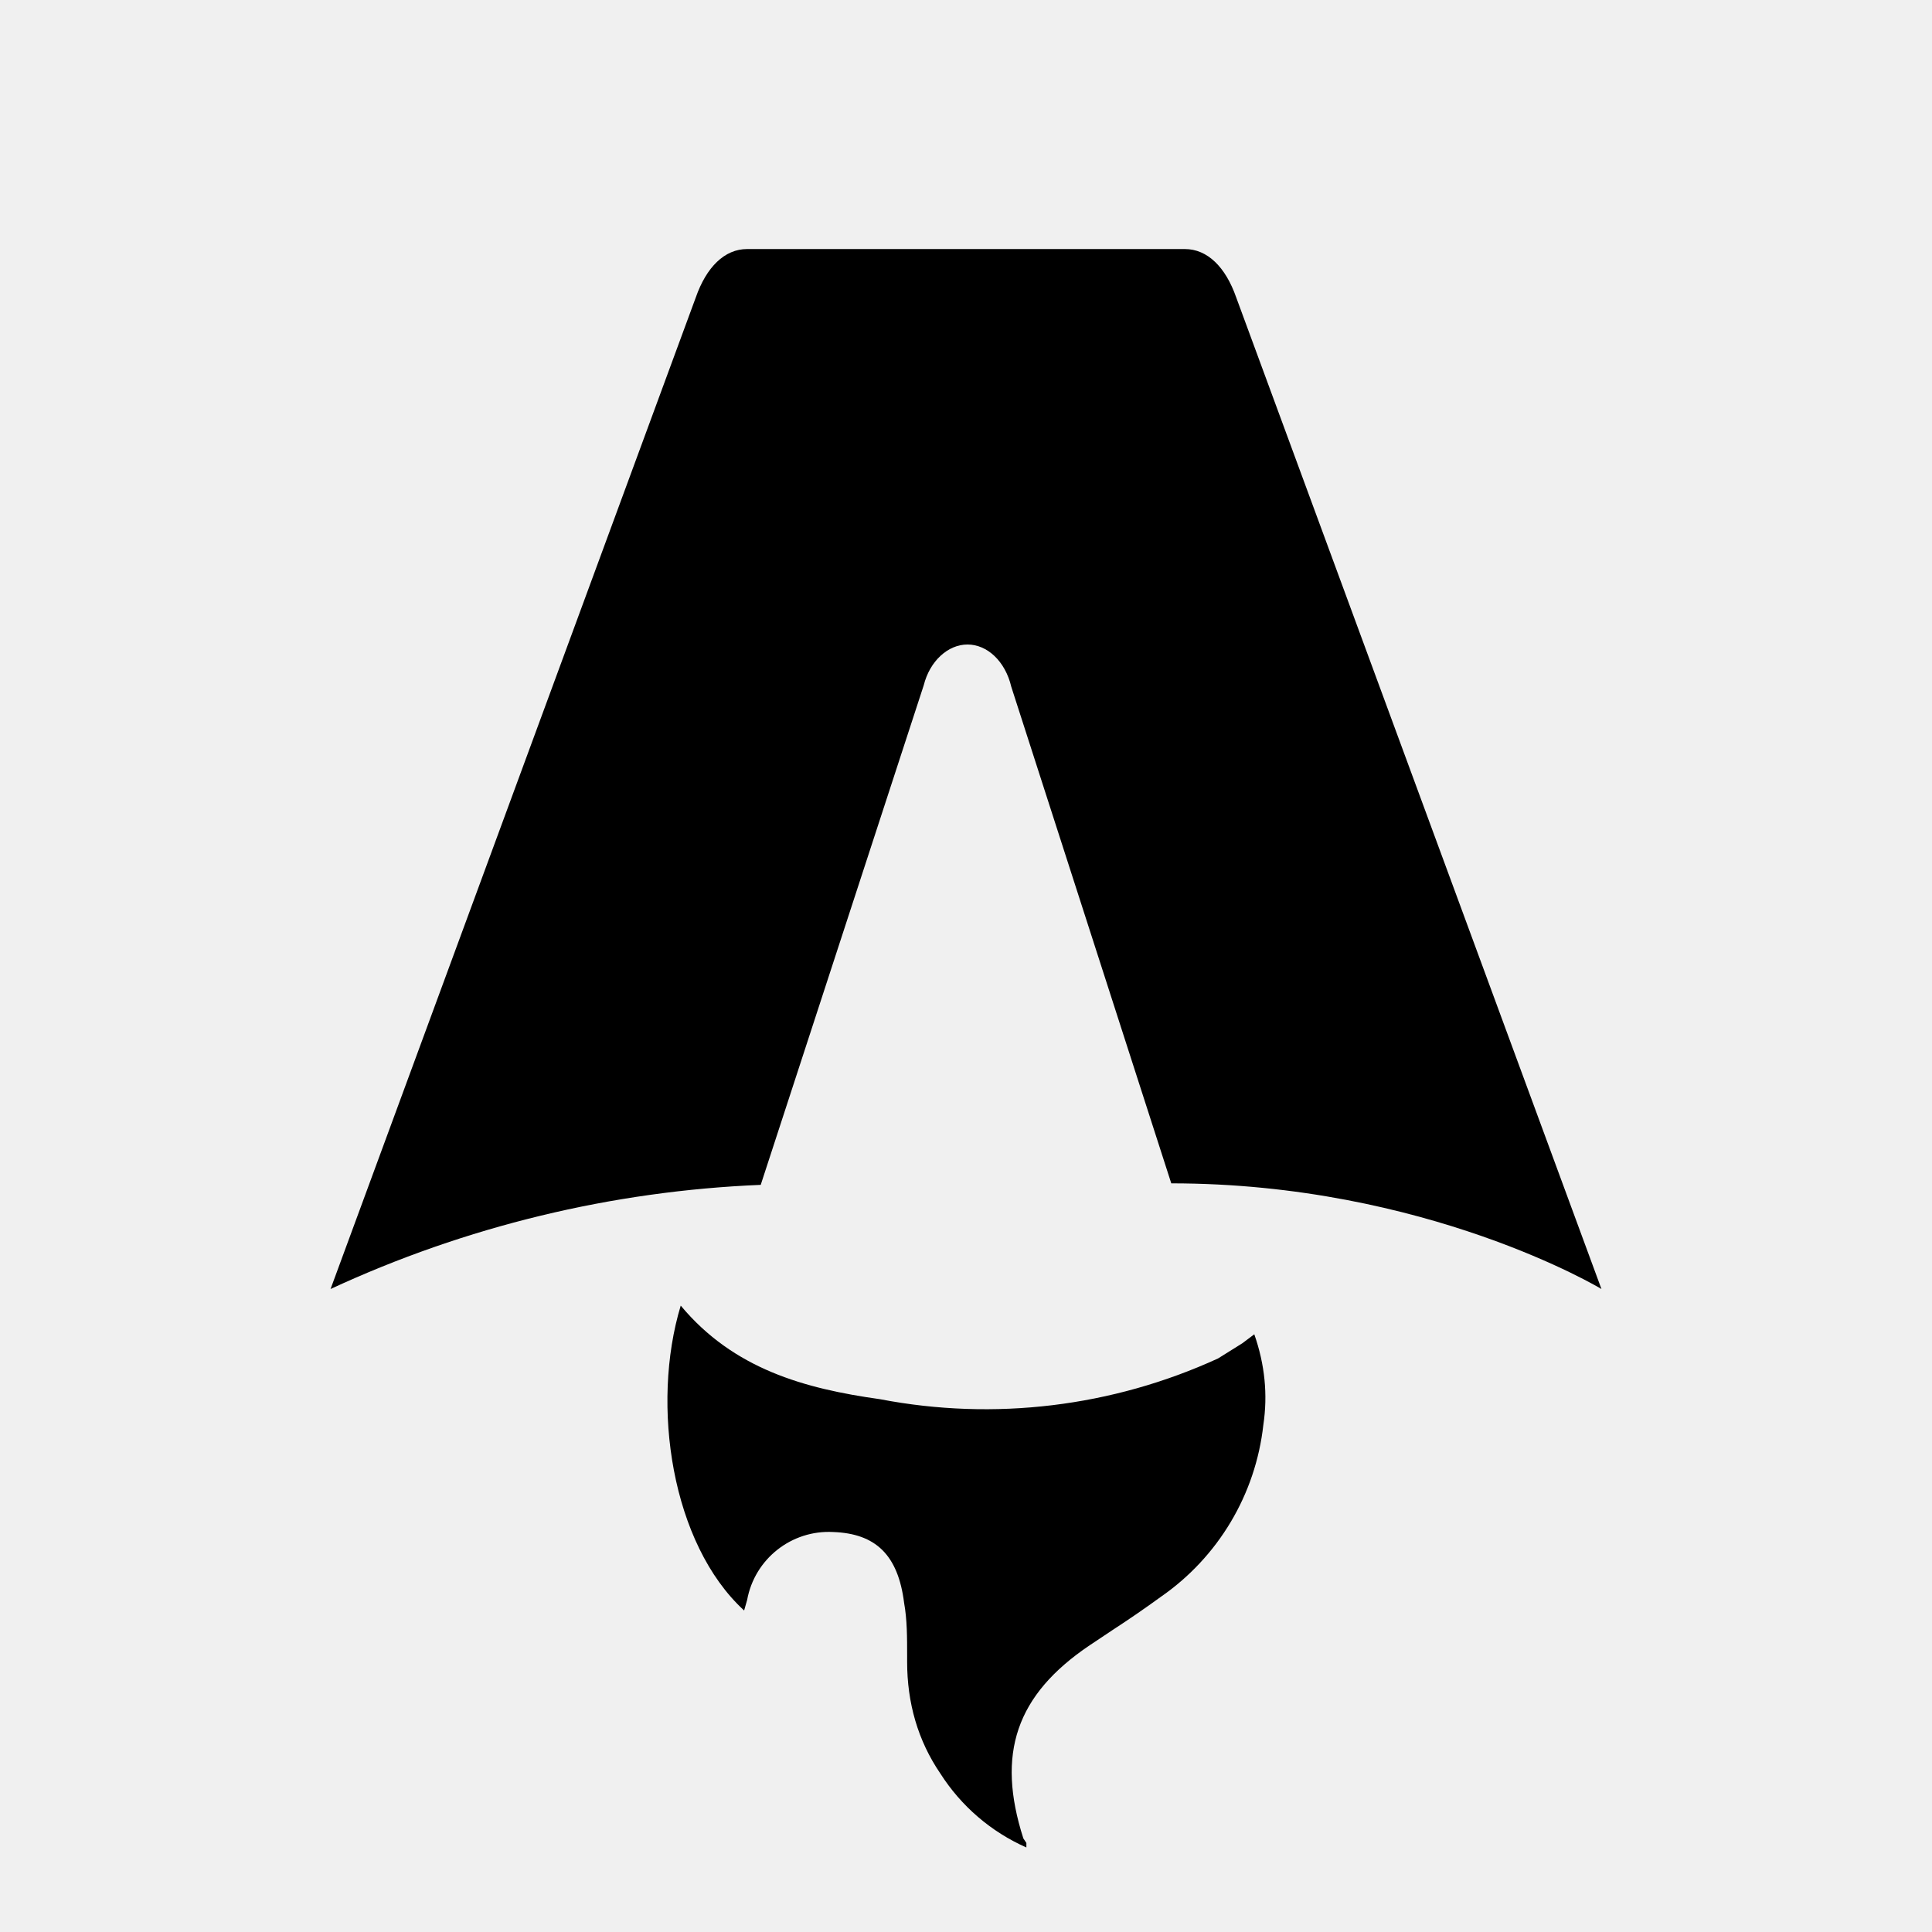
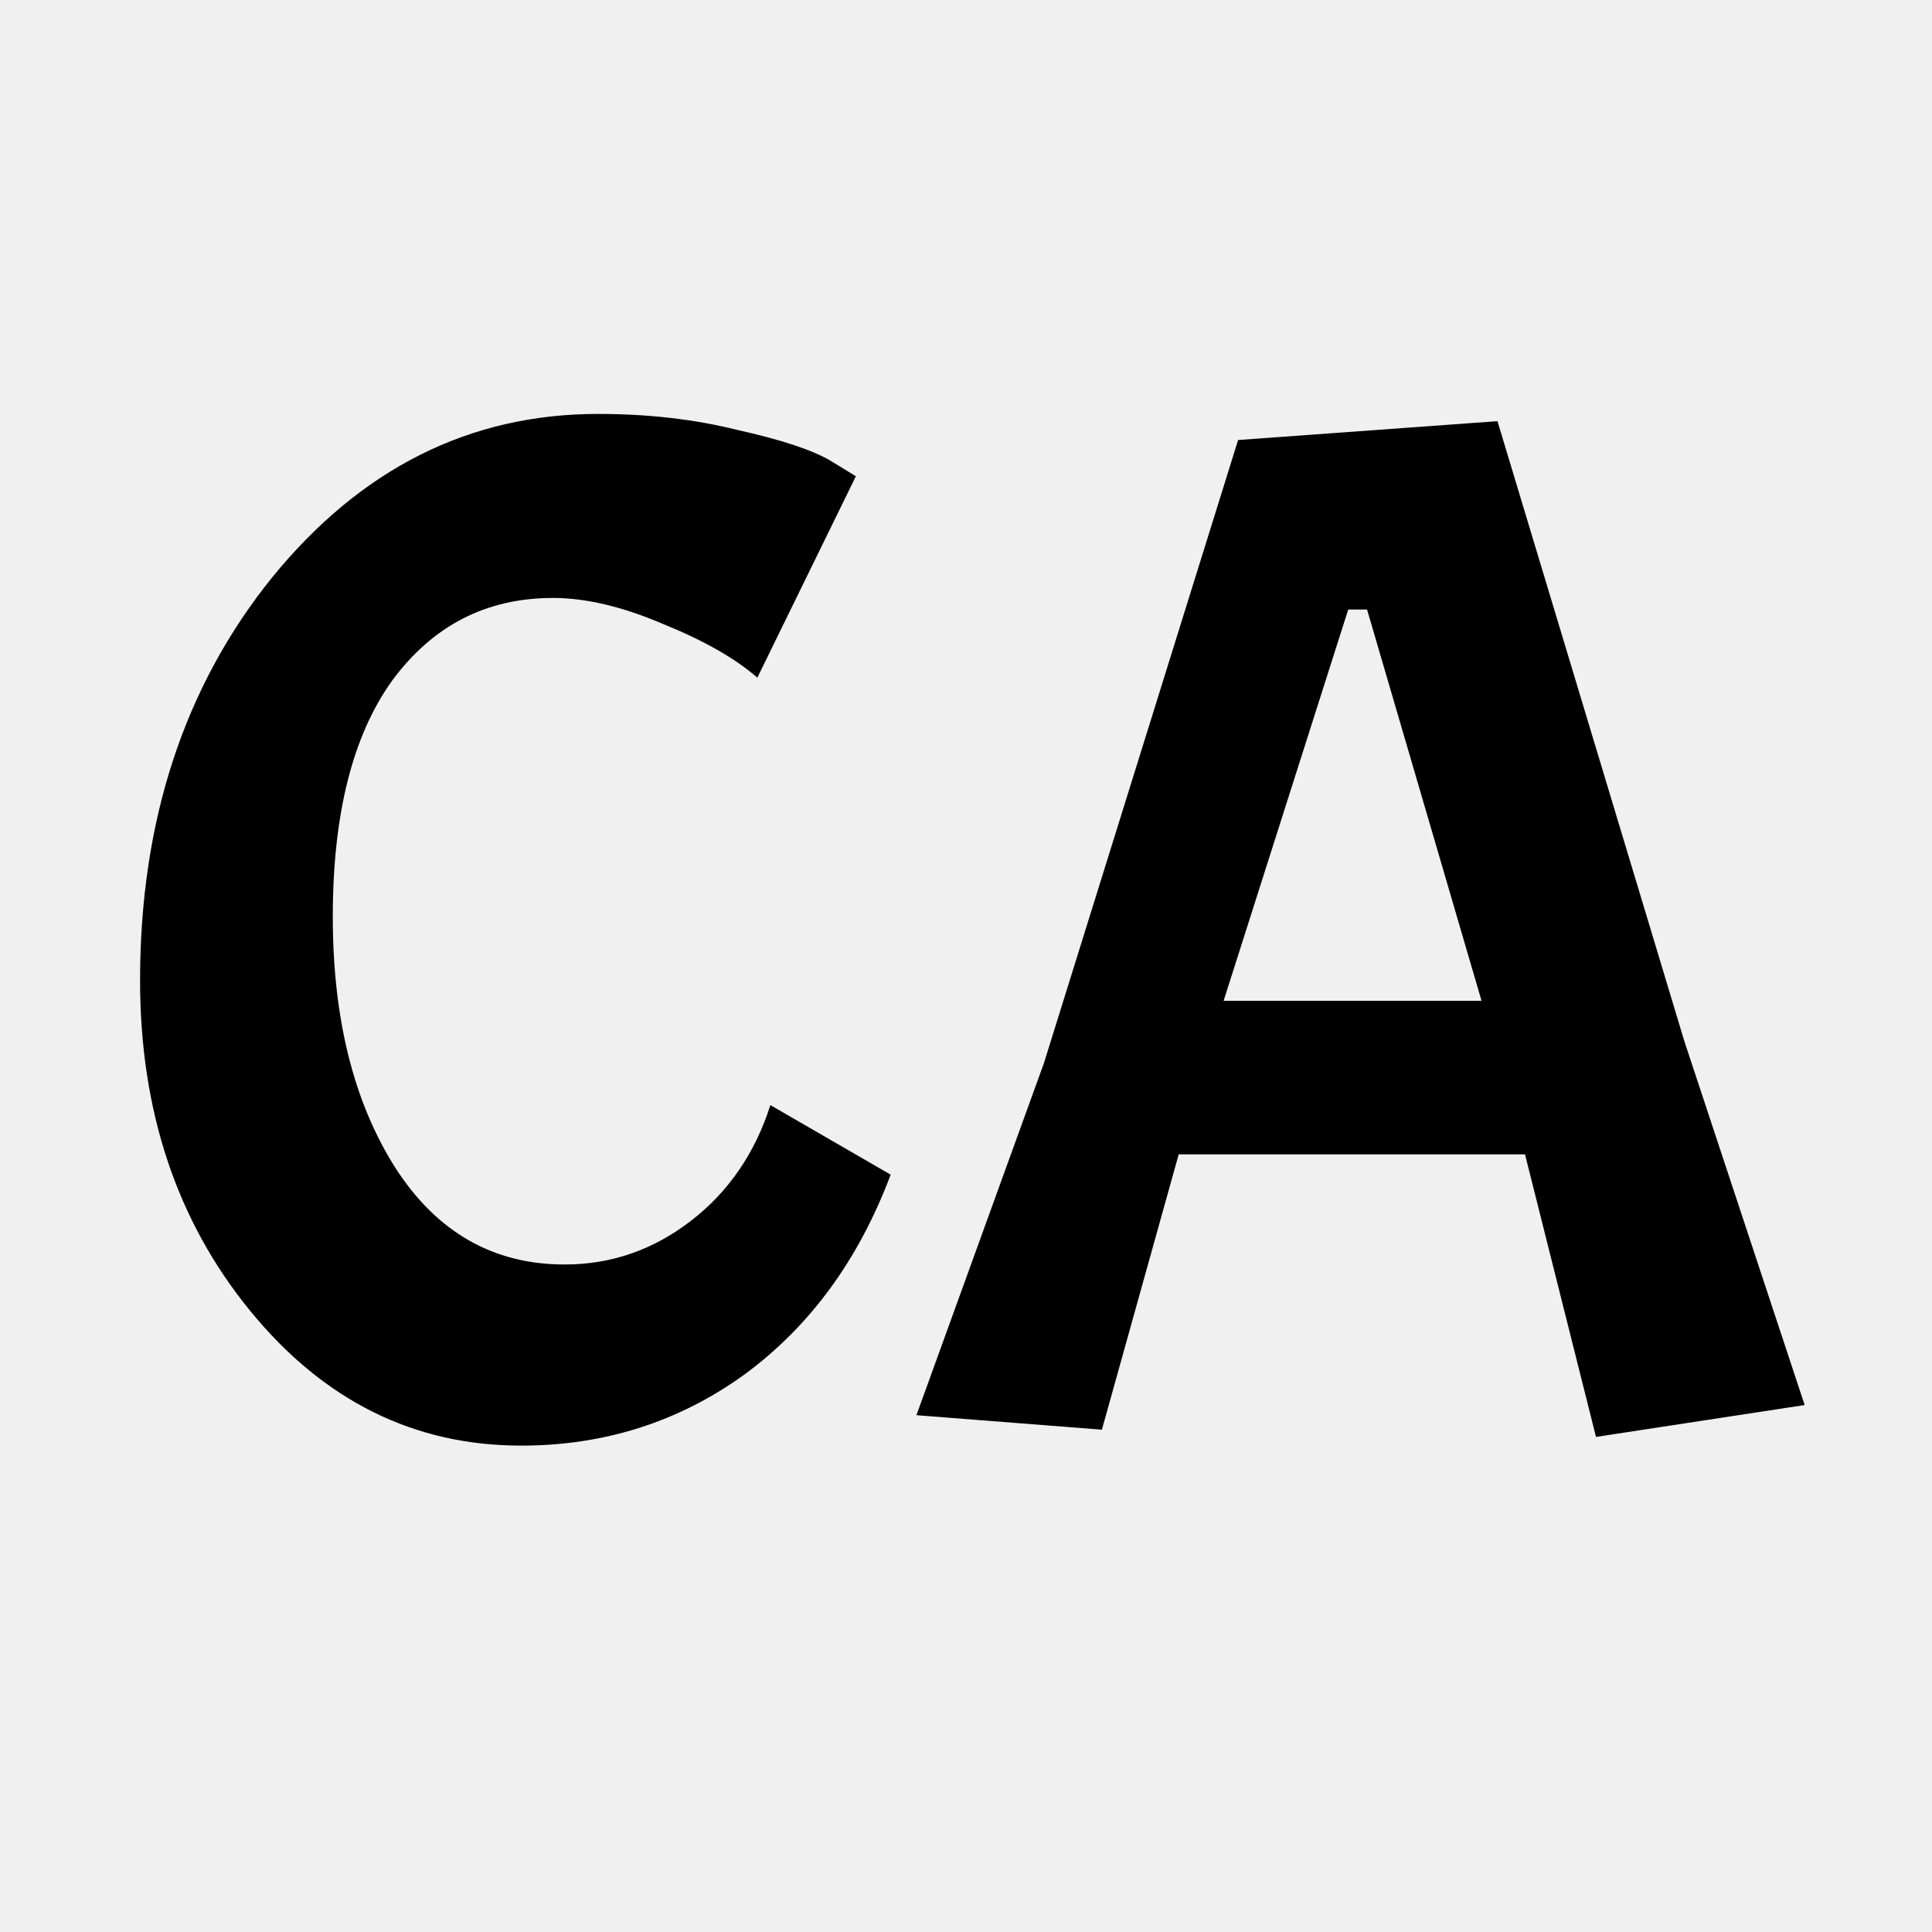
- <svg xmlns="http://www.w3.org/2000/svg" fill="none" viewBox="0 0 128 128">
-   <path d="M50.4 78.5a75.1 75.1 0 0 0-28.5 6.9l24.2-65.7c.7-2 1.9-3.2 3.4-3.2h29c1.5 0 2.7 1.2 3.4 3.2l24.2 65.7s-11.6-7-28.5-7L67 45.5c-.4-1.7-1.6-2.8-2.9-2.8-1.3 0-2.5 1.1-2.9 2.7L50.4 78.5Zm-1.1 28.2Zm-4.2-20.2c-2 6.6-.6 15.8 4.2 20.2a17.5 17.5 0 0 1 .2-.7 5.5 5.5 0 0 1 5.7-4.5c2.8.1 4.3 1.5 4.7 4.7.2 1.1.2 2.3.2 3.5v.4c0 2.7.7 5.2 2.2 7.4a13 13 0 0 0 5.7 4.9v-.3l-.2-.3c-1.8-5.6-.5-9.5 4.4-12.8l1.5-1a73 73 0 0 0 3.2-2.2 16 16 0 0 0 6.8-11.4c.3-2 .1-4-.6-6l-.8.6-1.6 1a37 37 0 0 1-22.4 2.7c-5-.7-9.7-2-13.2-6.2Z" />
-   <style>
-         path { fill: #000; }
-         @media (prefers-color-scheme: dark) {
-             path { fill: #FFF; }
-         }
-     </style>
+ <svg xmlns="http://www.w3.org/2000/svg" width="100" height="100" viewBox="0 0 100 100" fill="none">
+   <path d="M26.975 74.825C21.425 74.825 16.75 72.5 12.95 67.85C9.15 63.2 7.25 57.5 7.25 50.75C7.25 42.5 9.525 35.55 14.075 29.9C18.675 24.25 24.3 21.425 30.95 21.425C33.55 21.425 35.95 21.7 38.15 22.25C40.4 22.75 42 23.275 42.95 23.825L44.3 24.65L39.2 35.075C38.05 34.075 36.425 33.15 34.325 32.3C32.225 31.4 30.325 30.95 28.625 30.95C25.175 30.95 22.4 32.375 20.3 35.225C18.25 38.075 17.225 42.15 17.225 47.45C17.225 52.7 18.3 57.025 20.45 60.425C22.6 63.775 25.525 65.45 29.225 65.45C31.625 65.45 33.8 64.7 35.75 63.2C37.7 61.7 39.075 59.7 39.875 57.2L46.1 60.8C44.45 65.2 41.925 68.65 38.525 71.15C35.125 73.6 31.275 74.825 26.975 74.825ZM82.609 74.375L78.934 59.75H61.009L57.034 74L47.434 73.25L54.034 55.025L64.084 22.775L77.509 21.8L87.184 53.9L93.409 72.725L82.609 74.375ZM70.759 31.55H69.784L63.334 51.8H76.684L70.759 31.55Z" fill="black" />
</svg>
